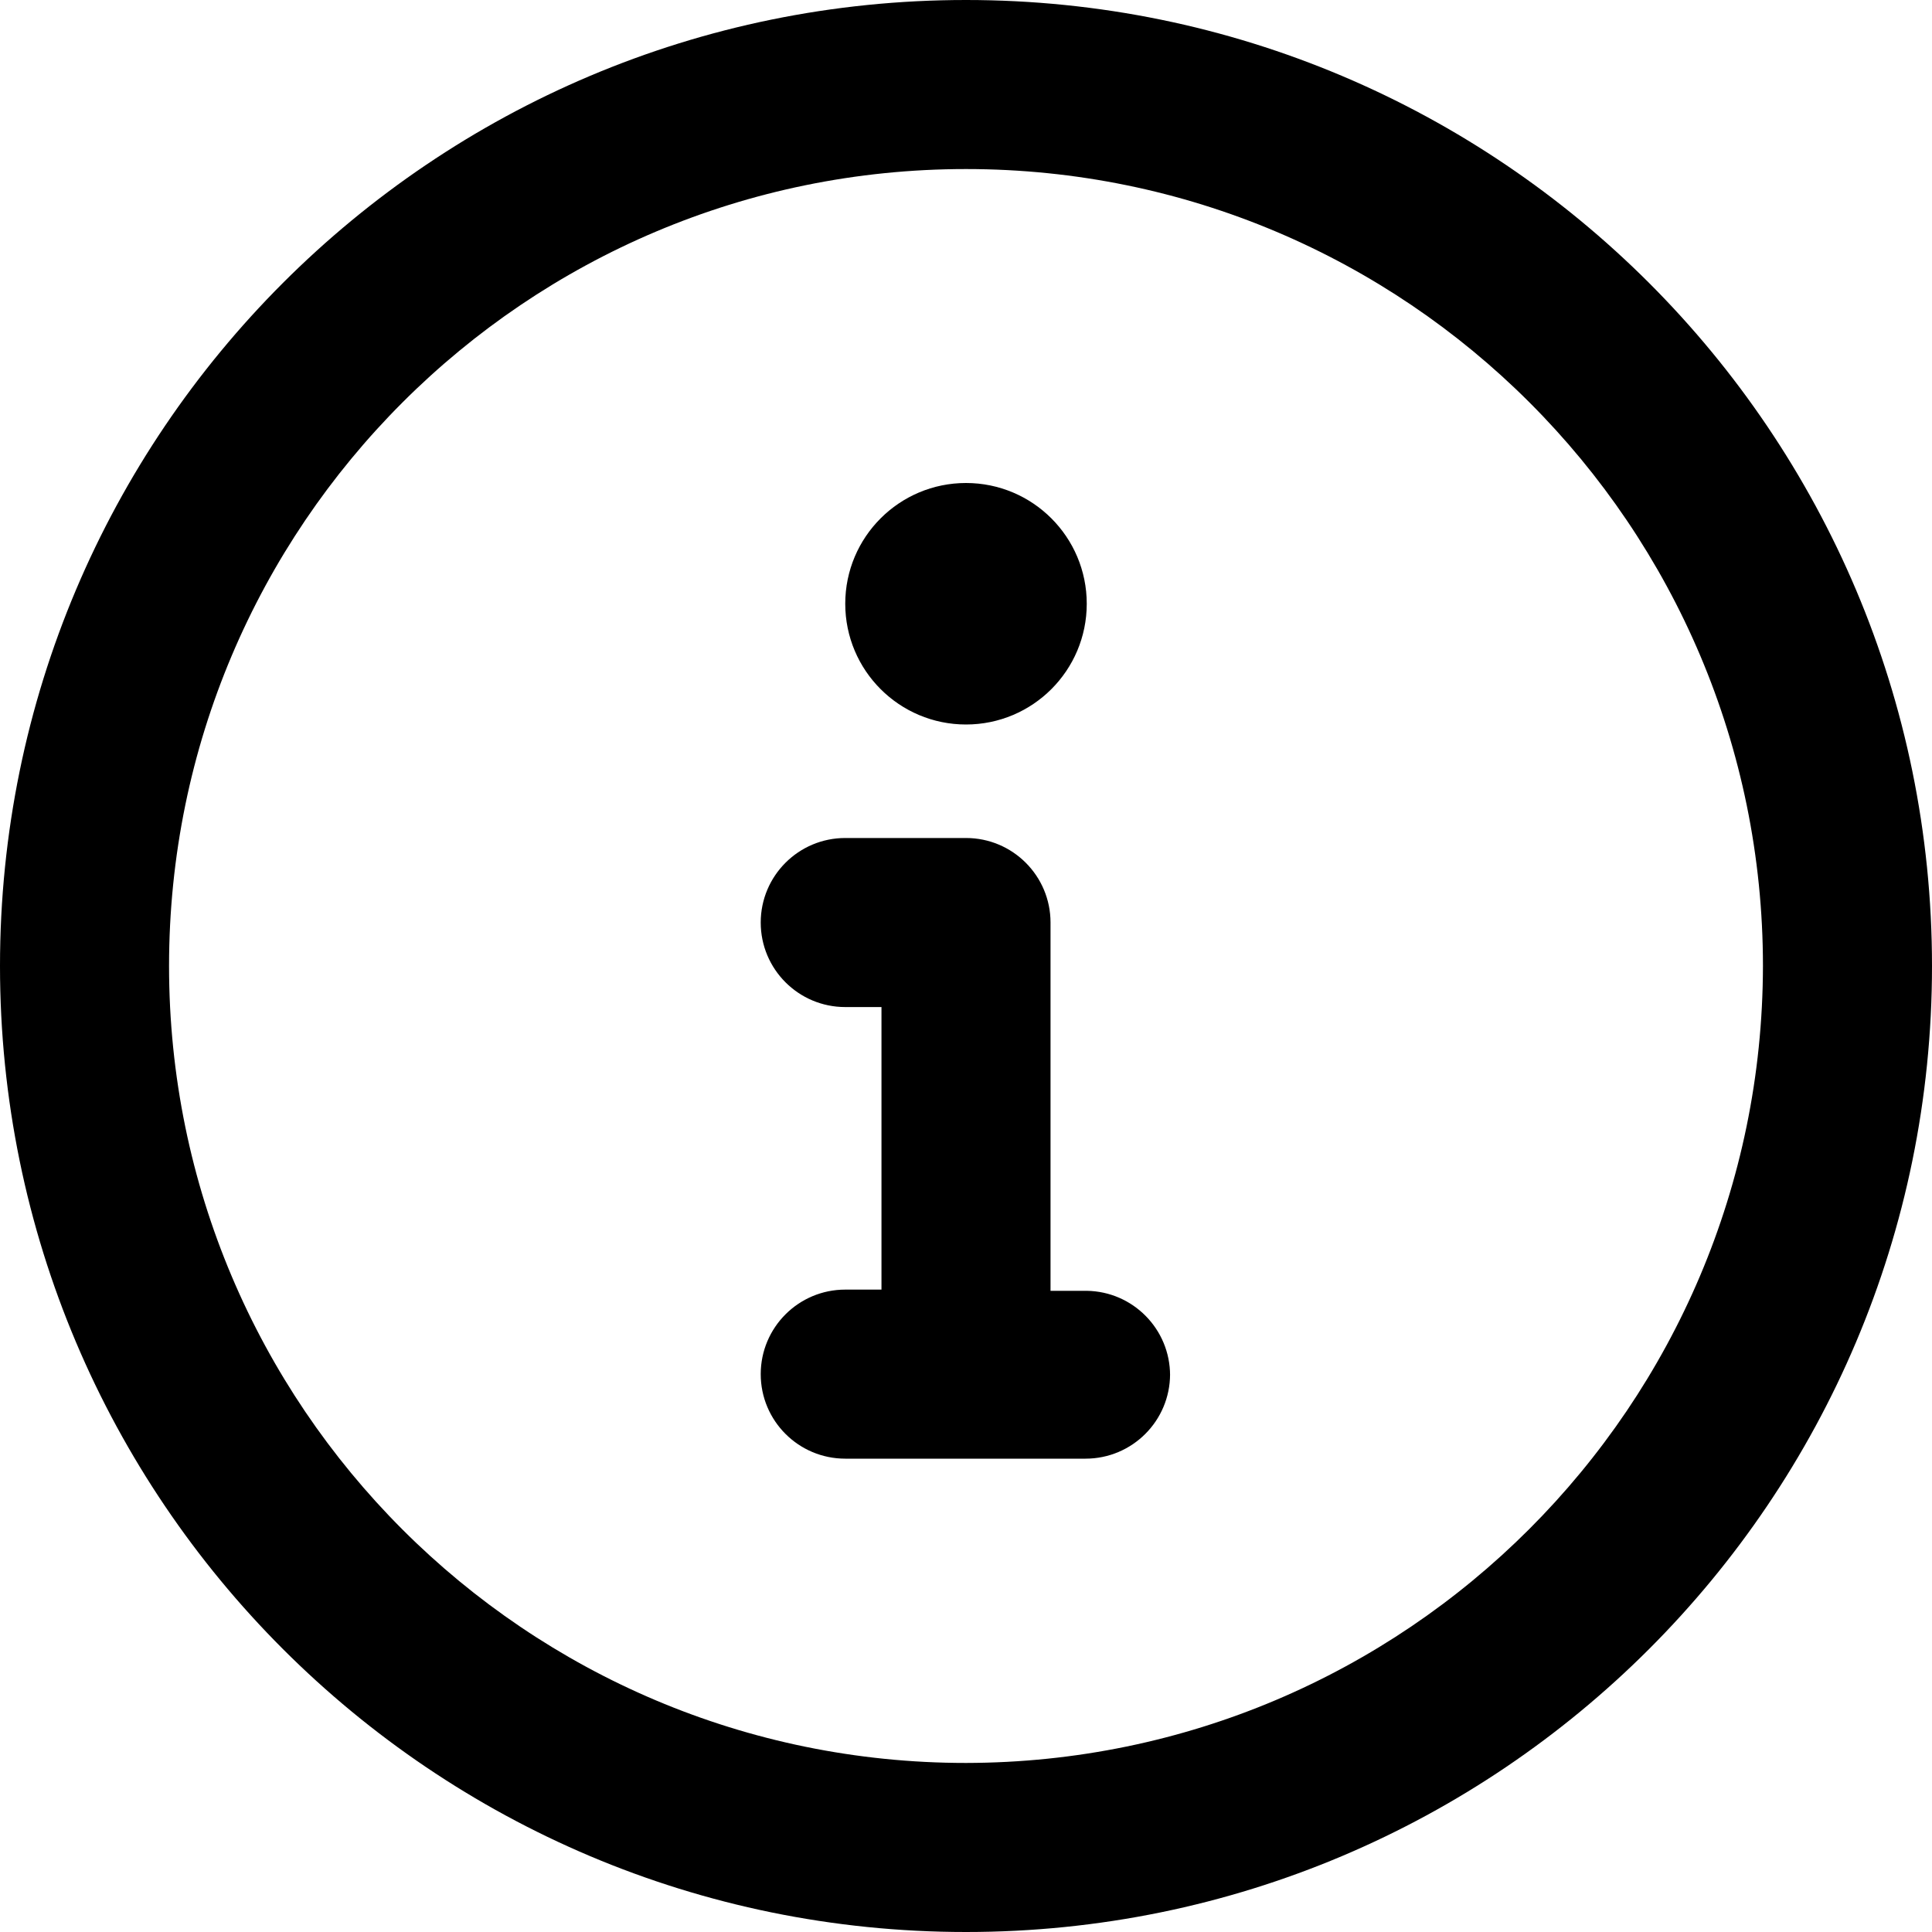
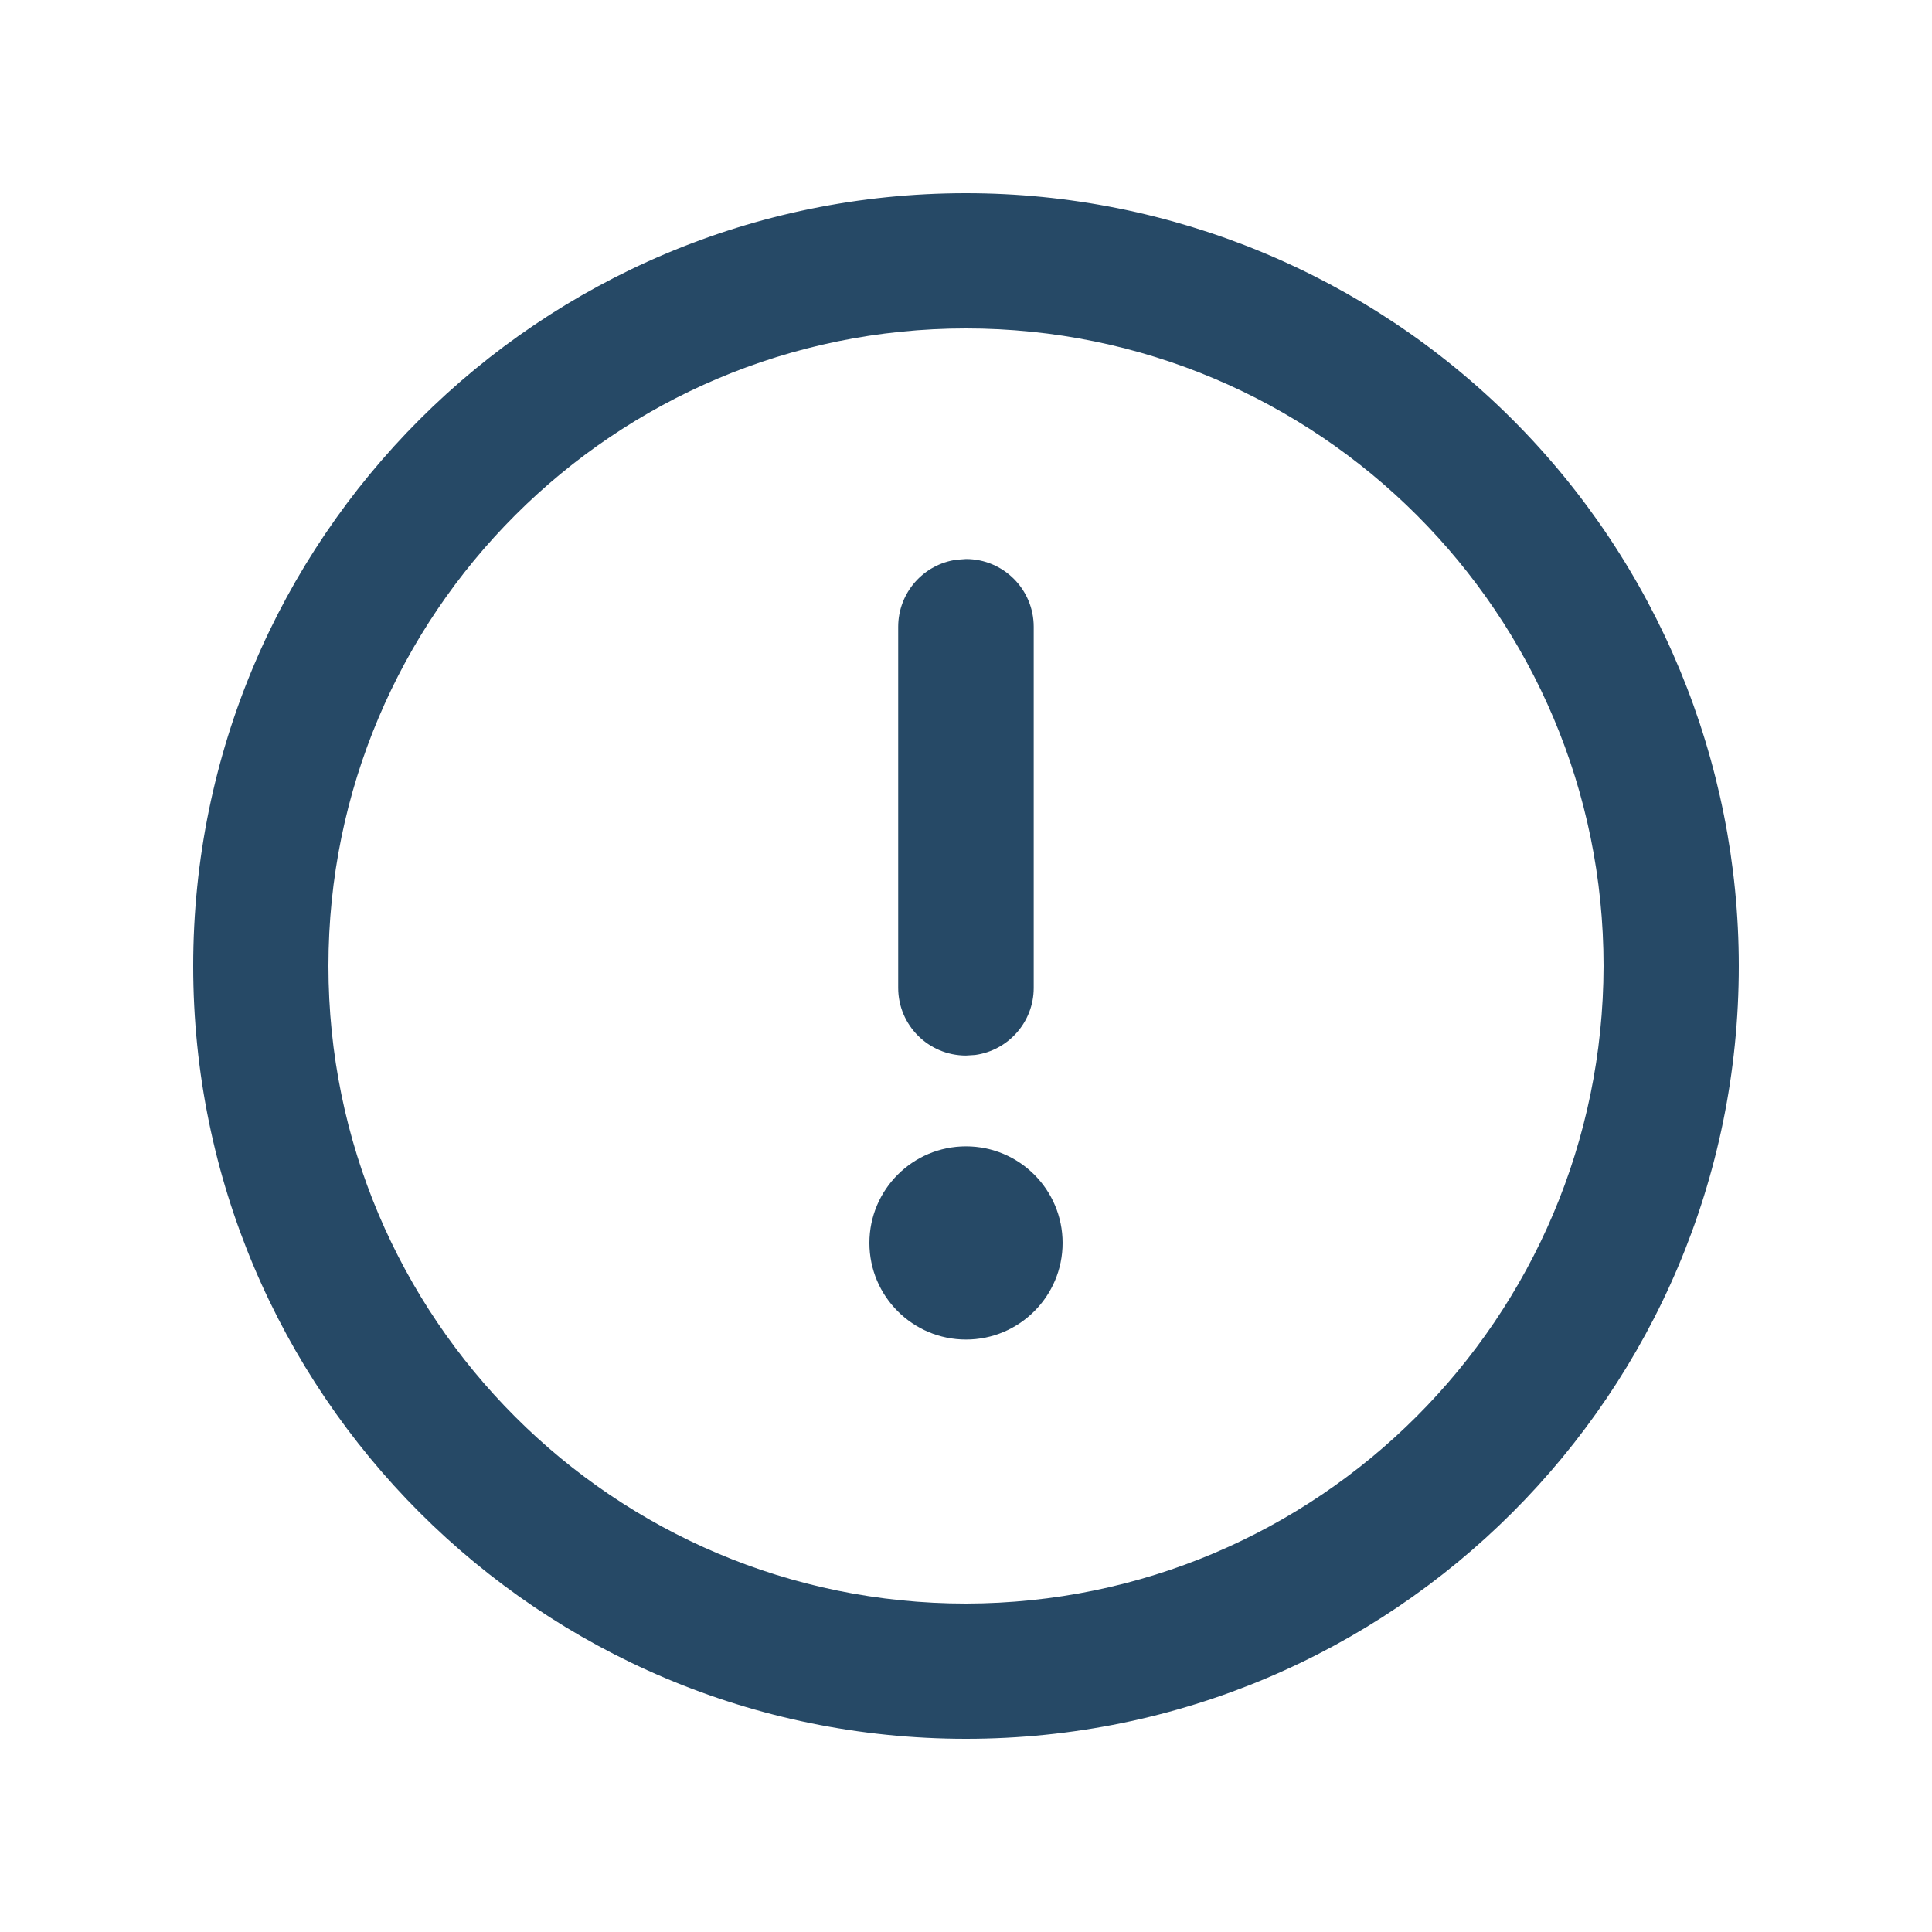
- <svg xmlns="http://www.w3.org/2000/svg" viewBox="0 0 16 16">
-   <g id="Layer_2" data-name="Layer 2">
-     <g id="Layer_2-2" data-name="Layer 2">
-       <path d="M8,0a8,8,0,1,0,8,8A8,8,0,0,0,8,0ZM8,14.6A6.6,6.6,0,1,1,14.6,8,6.61,6.61,0,0,1,8,14.6ZM8,6A1,1,0,1,0,7,5,1,1,0,0,0,8,6Zm1.69,5.38a.7.7,0,0,1-.7.7H7a.7.7,0,0,1,0-1.4H7.3V8.34H7a.7.7,0,0,1,0-1.4H8a.7.7,0,0,1,.7.7v3.05H9A.7.7,0,0,1,9.69,11.39Z" />
-     </g>
+ <svg xmlns="http://www.w3.org/2000/svg" width="20" height="20" viewBox="0 0 20 20">
+   <g fill="none" fill-rule="evenodd">
+     <rect width="20" height="20" />
+     <path fill="#264966" fill-rule="nonzero" d="M10,2 C12.122,2 14.157,2.843 15.657,4.343 C17.157,5.843 18,7.878 18,10 C18,14.418 14.418,18 10,18 C5.582,18 2,14.418 2,10 C2,5.582 5.582,2 10,2 Z M10,3.4 C6.355,3.4 3.4,6.355 3.4,10 C3.4,13.645 6.355,16.6 10,16.6 C13.643,16.594 16.594,13.643 16.6,10 C16.6,6.355 13.645,3.4 10,3.4 Z" />
+     <path fill="#264966" fill-rule="nonzero" d="M10,8.727 C10.388,8.727 10.702,9.041 10.702,9.428 L10.702,13.165 C10.702,13.52 10.438,13.814 10.096,13.86 L10,13.867 C9.613,13.867 9.299,13.553 9.299,13.165 L9.299,9.428 C9.299,9.073 9.563,8.78 9.905,8.733 L10,8.727 Z M10,5.787 C10.552,5.787 11,6.235 11,6.787 C11,7.339 10.552,7.787 10,7.787 C9.448,7.787 9,7.339 9,6.787 C9,6.235 9.448,5.787 10,5.787 Z" transform="rotate(-180 10 9.827)" />
  </g>
</svg>
